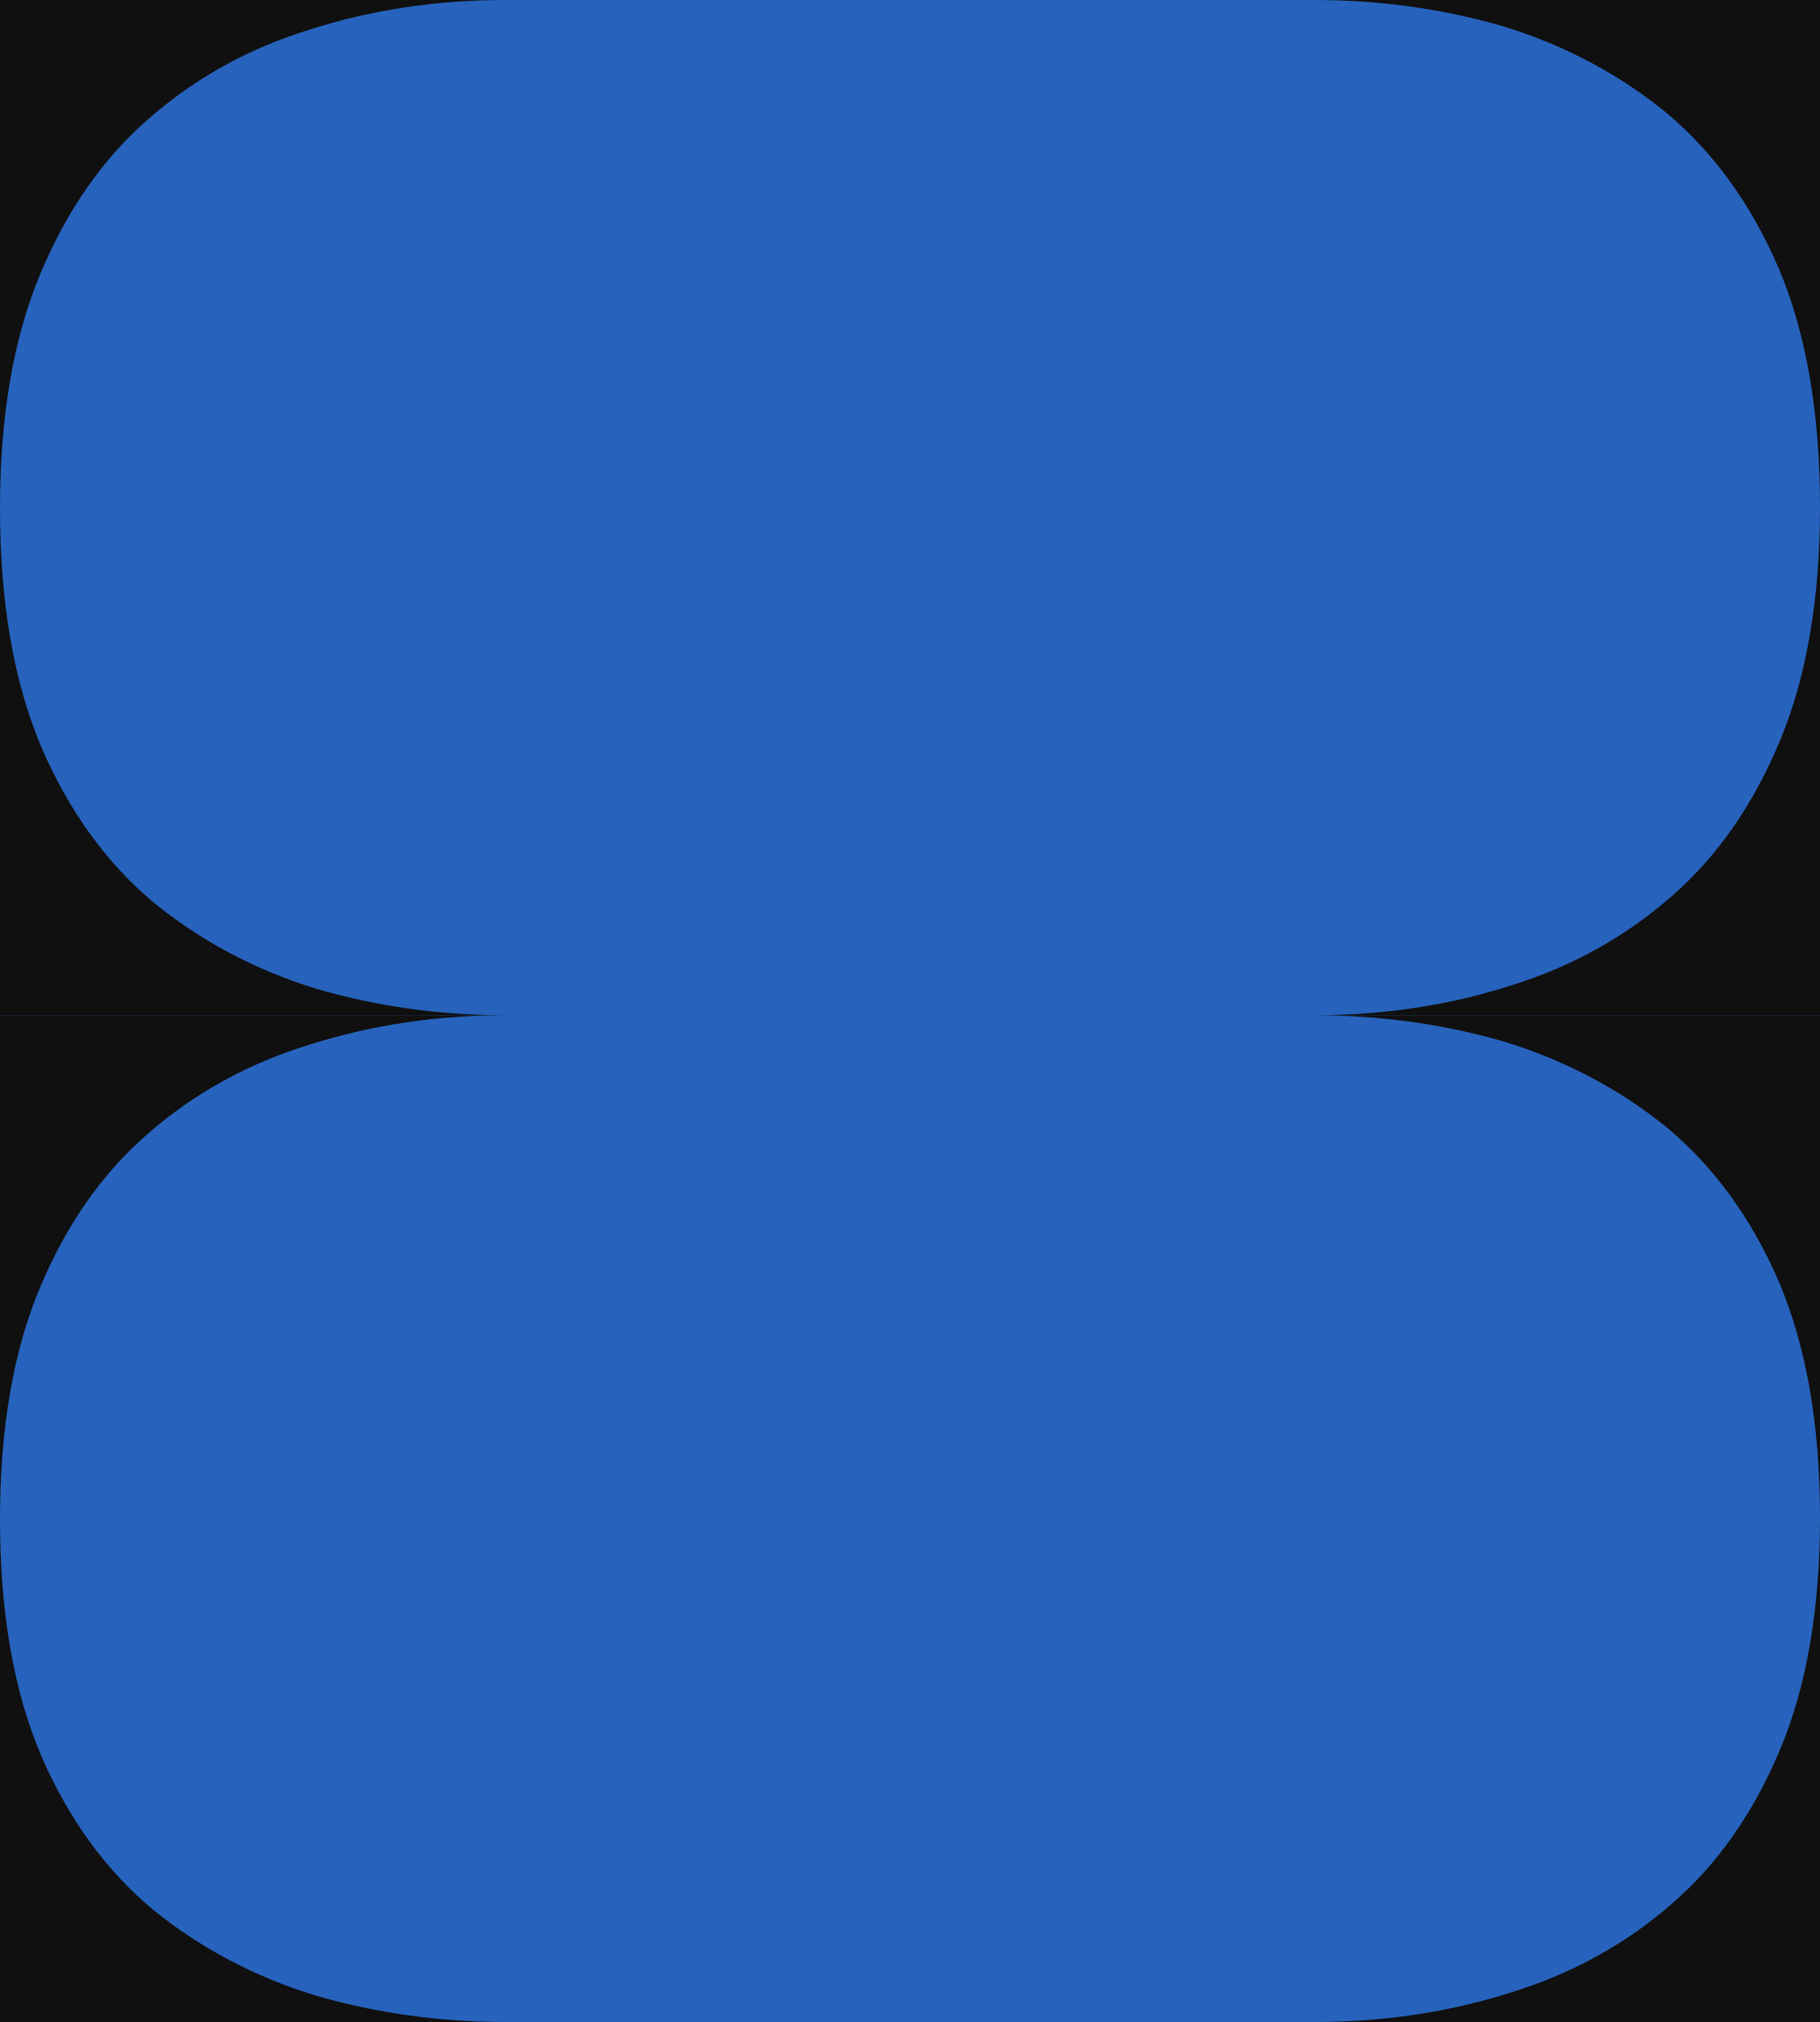
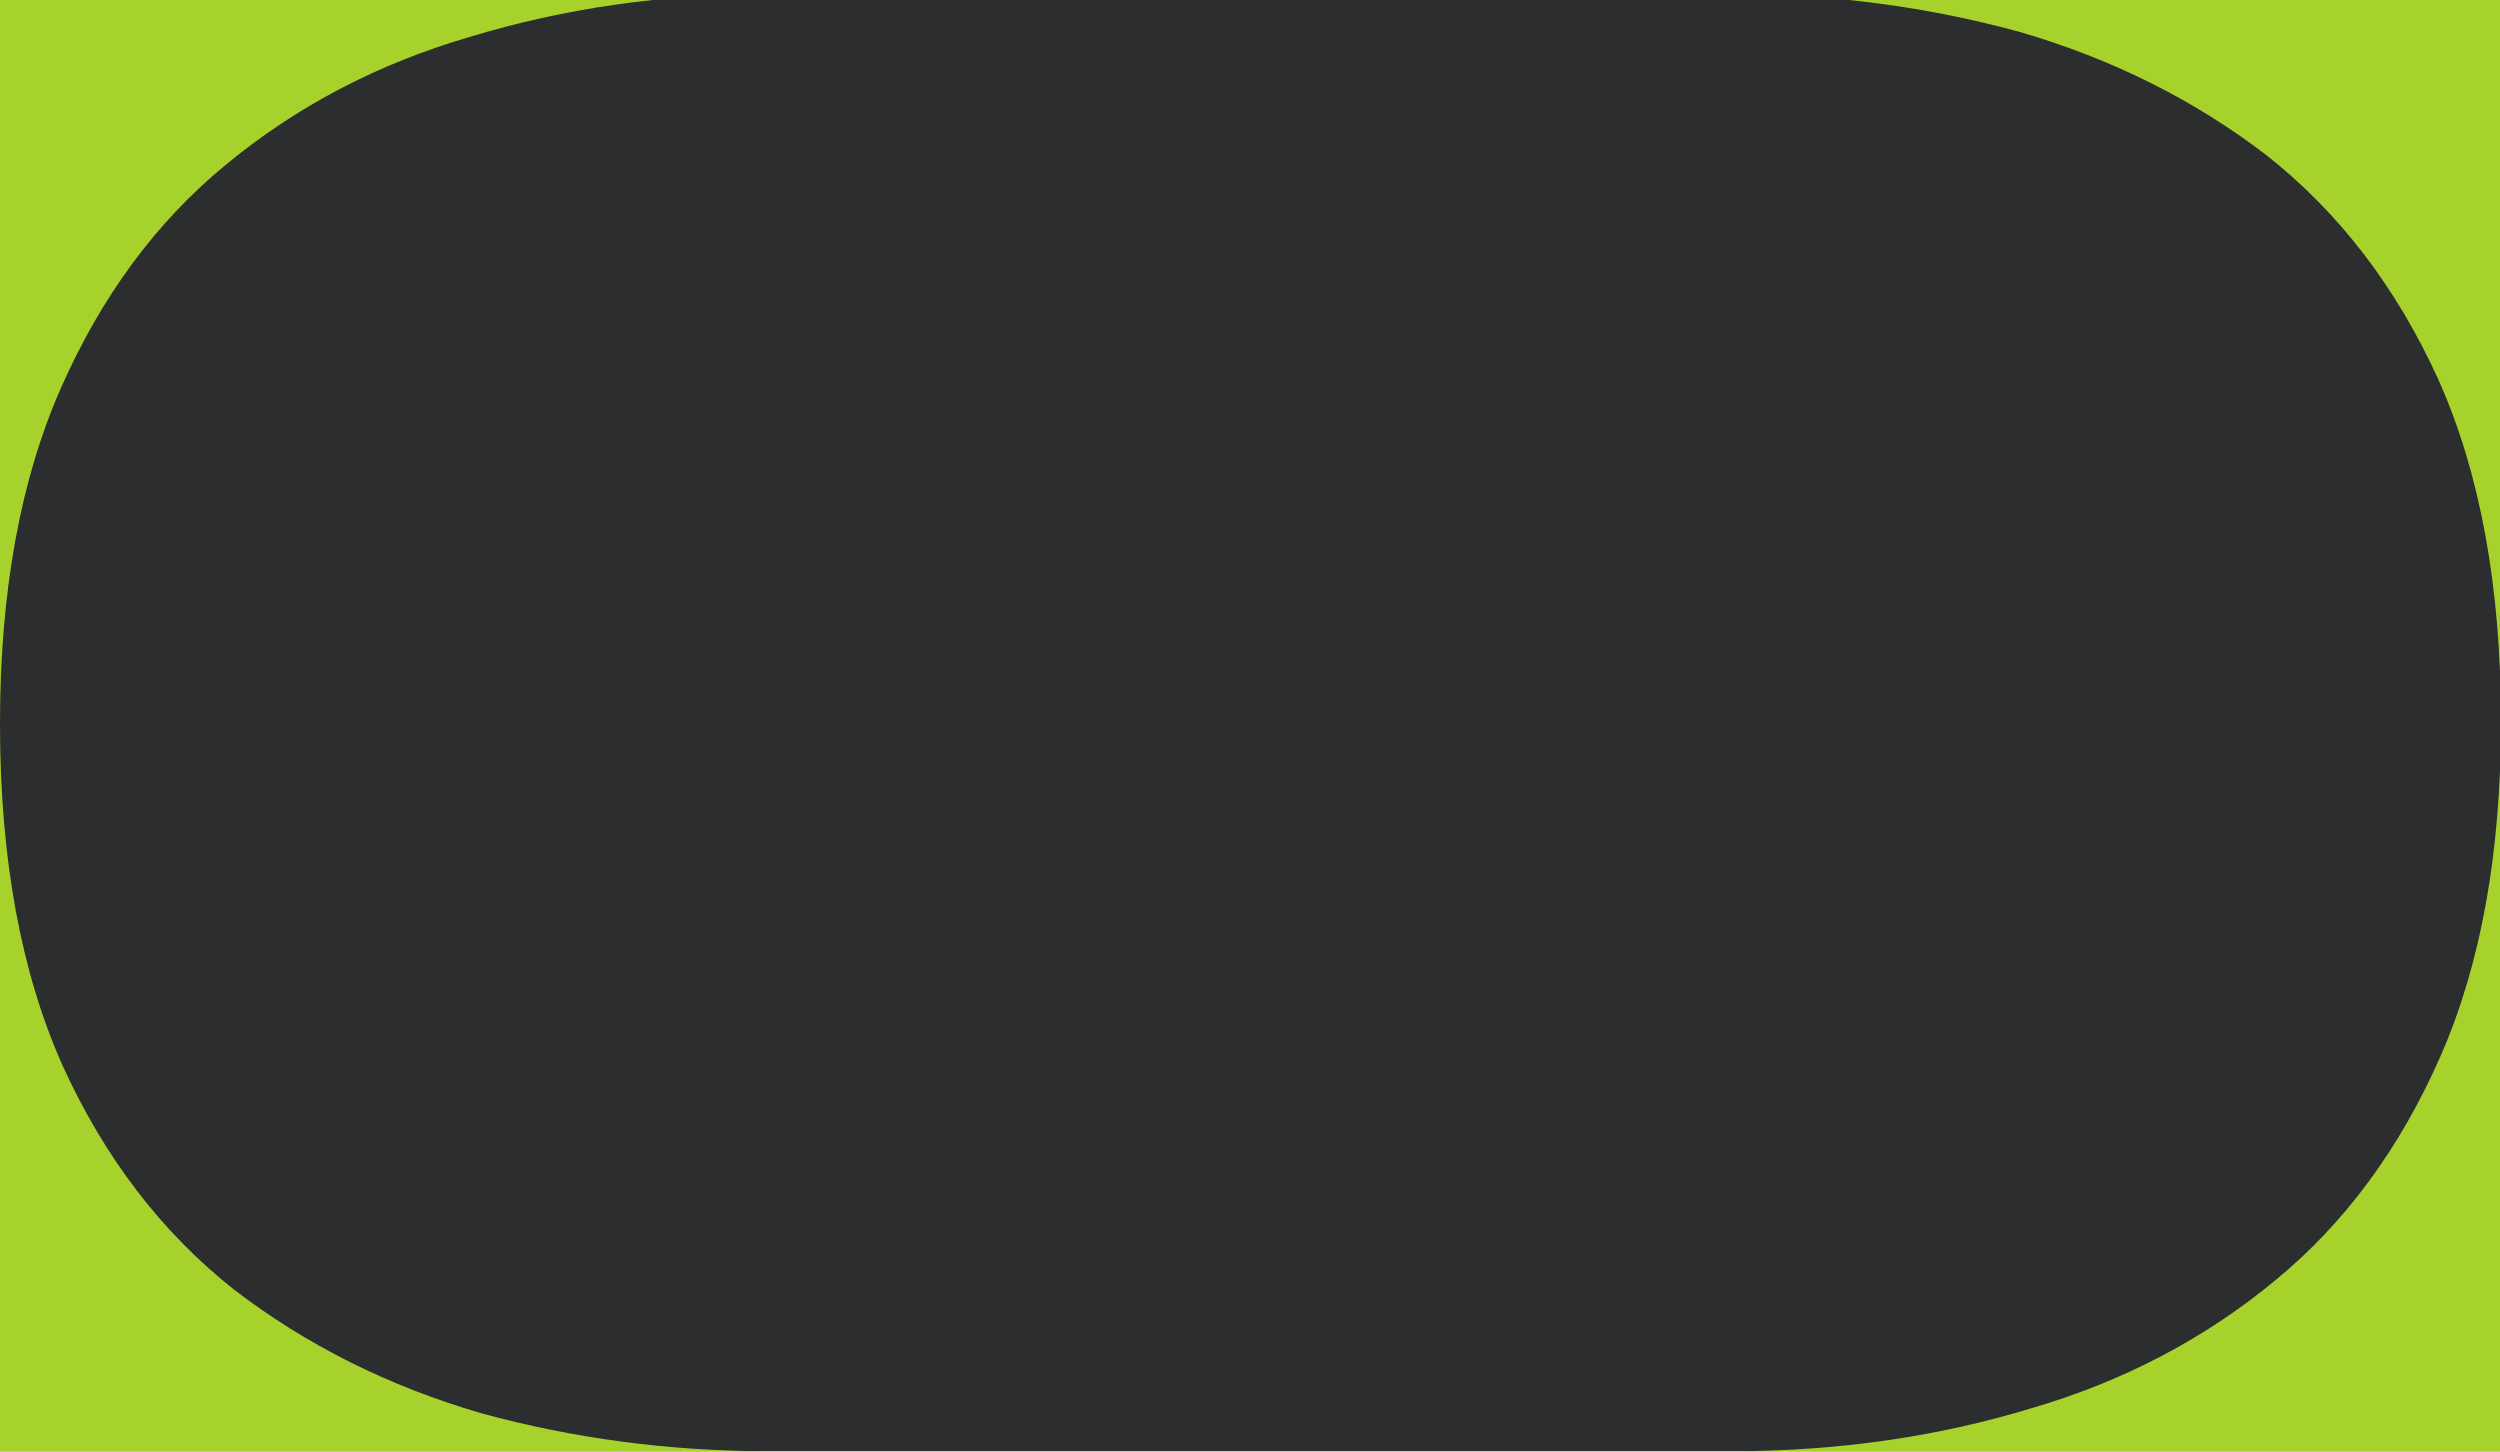
- <svg xmlns="http://www.w3.org/2000/svg" width="216" height="240" viewBox="0 0 216 240" fill="none">
+ <svg xmlns="http://www.w3.org/2000/svg" width="205" height="119" viewBox="0 0 205 119" fill="none">
  <g clip-path="url(#clip0)">
-     <rect width="216" height="240" fill="#2763BD" />
-     <path d="M4.901 88.659C1.634 80.927 -8.58727e-06 71.491 -7.07102e-06 60.351C-5.59044e-06 49.473 1.577 40.234 4.732 32.633C7.887 25.031 12.169 18.872 17.578 14.154C23.099 9.305 29.465 5.766 36.676 3.538C44 1.179 51.775 -0 60 -0L1.14351e-06 -0L-7.07102e-06 60.351L-1.52588e-05 120.506L60 120.506C52.225 120.506 44.732 119.457 37.521 117.36C30.31 115.133 23.887 111.725 18.253 107.138C12.62 102.42 8.169 96.26 4.901 88.659Z" fill="#101010" />
-     <path d="M4.901 208.421C1.634 200.754 -8.64333e-06 191.397 -7.13982e-06 180.351C-5.67169e-06 169.564 1.577 160.403 4.732 152.865C7.887 145.328 12.169 139.22 17.578 134.541C23.099 129.733 29.465 126.224 36.676 124.015C44 121.676 51.775 120.506 60 120.506L1.00568e-06 120.506L-7.13982e-06 180.351L-1.52588e-05 240L60 240C52.225 240 44.732 238.96 37.521 236.881C30.31 234.672 23.887 231.293 18.253 226.745C12.62 222.066 8.169 215.958 4.901 208.421Z" fill="#101010" />
-     <path d="M211.099 31.847C214.366 39.579 216 49.015 216 60.155C216 71.033 214.423 80.272 211.268 87.873C208.113 95.475 203.831 101.634 198.423 106.352C192.901 111.201 186.535 114.74 179.324 116.968C172 119.327 164.225 120.506 156 120.506L216 120.506L216 60.155L216 -5.466e-06L156 6.20163e-06C163.775 6.41248e-06 171.268 1.048 178.479 3.145C185.69 5.373 192.113 8.781 197.746 13.368C203.38 18.086 207.831 24.245 211.099 31.847Z" fill="#101010" />
-     <path d="M211.099 152.085C214.366 159.752 216 169.109 216 180.155C216 190.941 214.423 200.103 211.268 207.641C208.113 215.178 203.831 221.286 198.423 225.964C192.901 230.773 186.535 234.281 179.324 236.491C172 238.83 164.225 240 156 240L216 240L216 180.155L216 120.506L156 120.506C163.775 120.506 171.268 121.546 178.479 123.625C185.69 125.834 192.113 129.213 197.746 133.761C203.38 138.44 207.831 144.548 211.099 152.085Z" fill="#101010" />
+     <rect width="205" height="119" fill="#2C2D2E" />
+     <path d="M5.153 87.421C1.718 79.754 0 70.397 0 59.351C0 48.564 1.659 39.403 4.975 31.865C8.292 24.328 12.793 18.22 18.479 13.541C24.283 8.733 30.976 5.224 38.557 3.015C46.257 0.676 54.43 -0.494 63.077 -0.494L0 -0.494L0 59.351L0 119L63.077 119C54.904 119 47.027 117.96 39.446 115.881C31.864 113.672 25.113 110.293 19.19 105.745C13.267 101.066 8.588 94.958 5.153 87.421Z" fill="#A7D22C" />
+     <path d="M199.929 31.085C203.364 38.752 205.082 48.109 205.082 59.155C205.082 69.942 203.423 79.103 200.107 86.641C196.79 94.178 192.289 100.286 186.603 104.964C180.799 109.773 174.106 113.281 166.525 115.491C158.825 117.83 150.652 119 142.005 119L205.082 119L205.082 59.155L205.082 -0.494L142.005 -0.494C150.178 -0.494 158.055 0.546 165.637 2.625C173.218 4.834 179.969 8.213 185.892 12.761C191.815 17.44 196.494 23.548 199.929 31.085Z" fill="#A7D22C" />
  </g>
  <defs>
    <clipPath id="clip0">
-       <rect width="216" height="240" fill="white" />
+       <rect width="205" height="119" fill="white" />
    </clipPath>
  </defs>
</svg>
